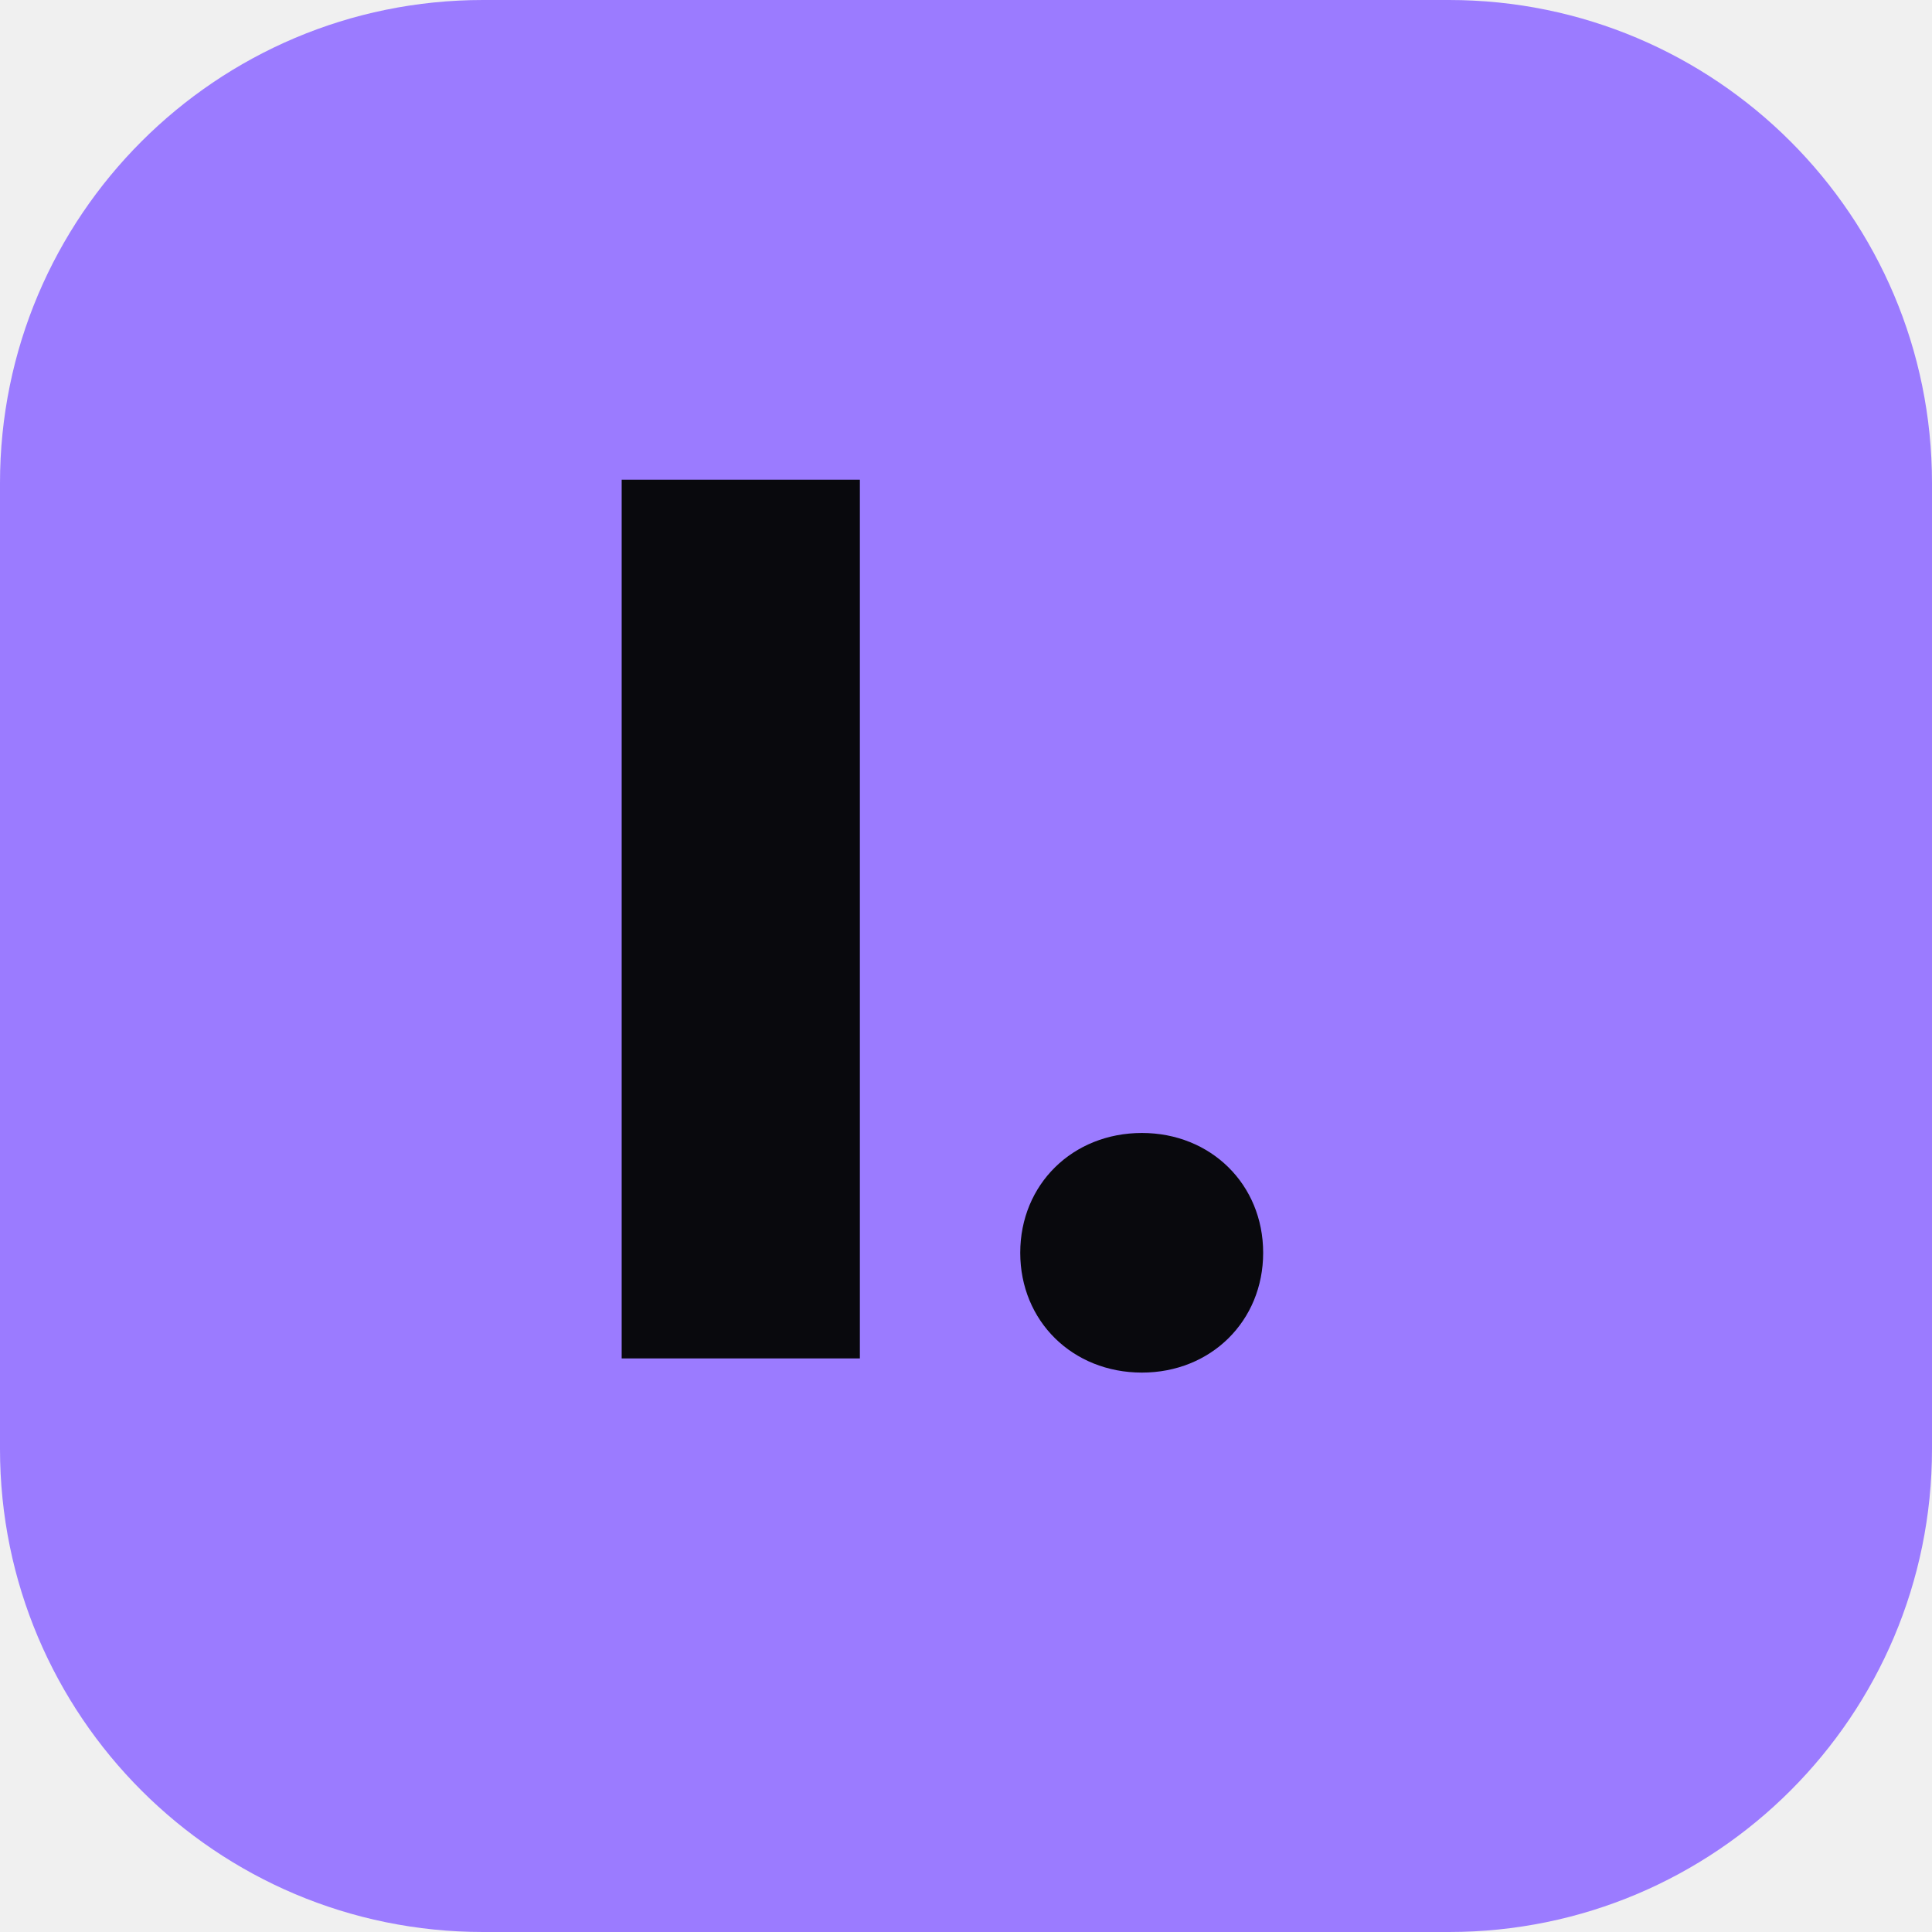
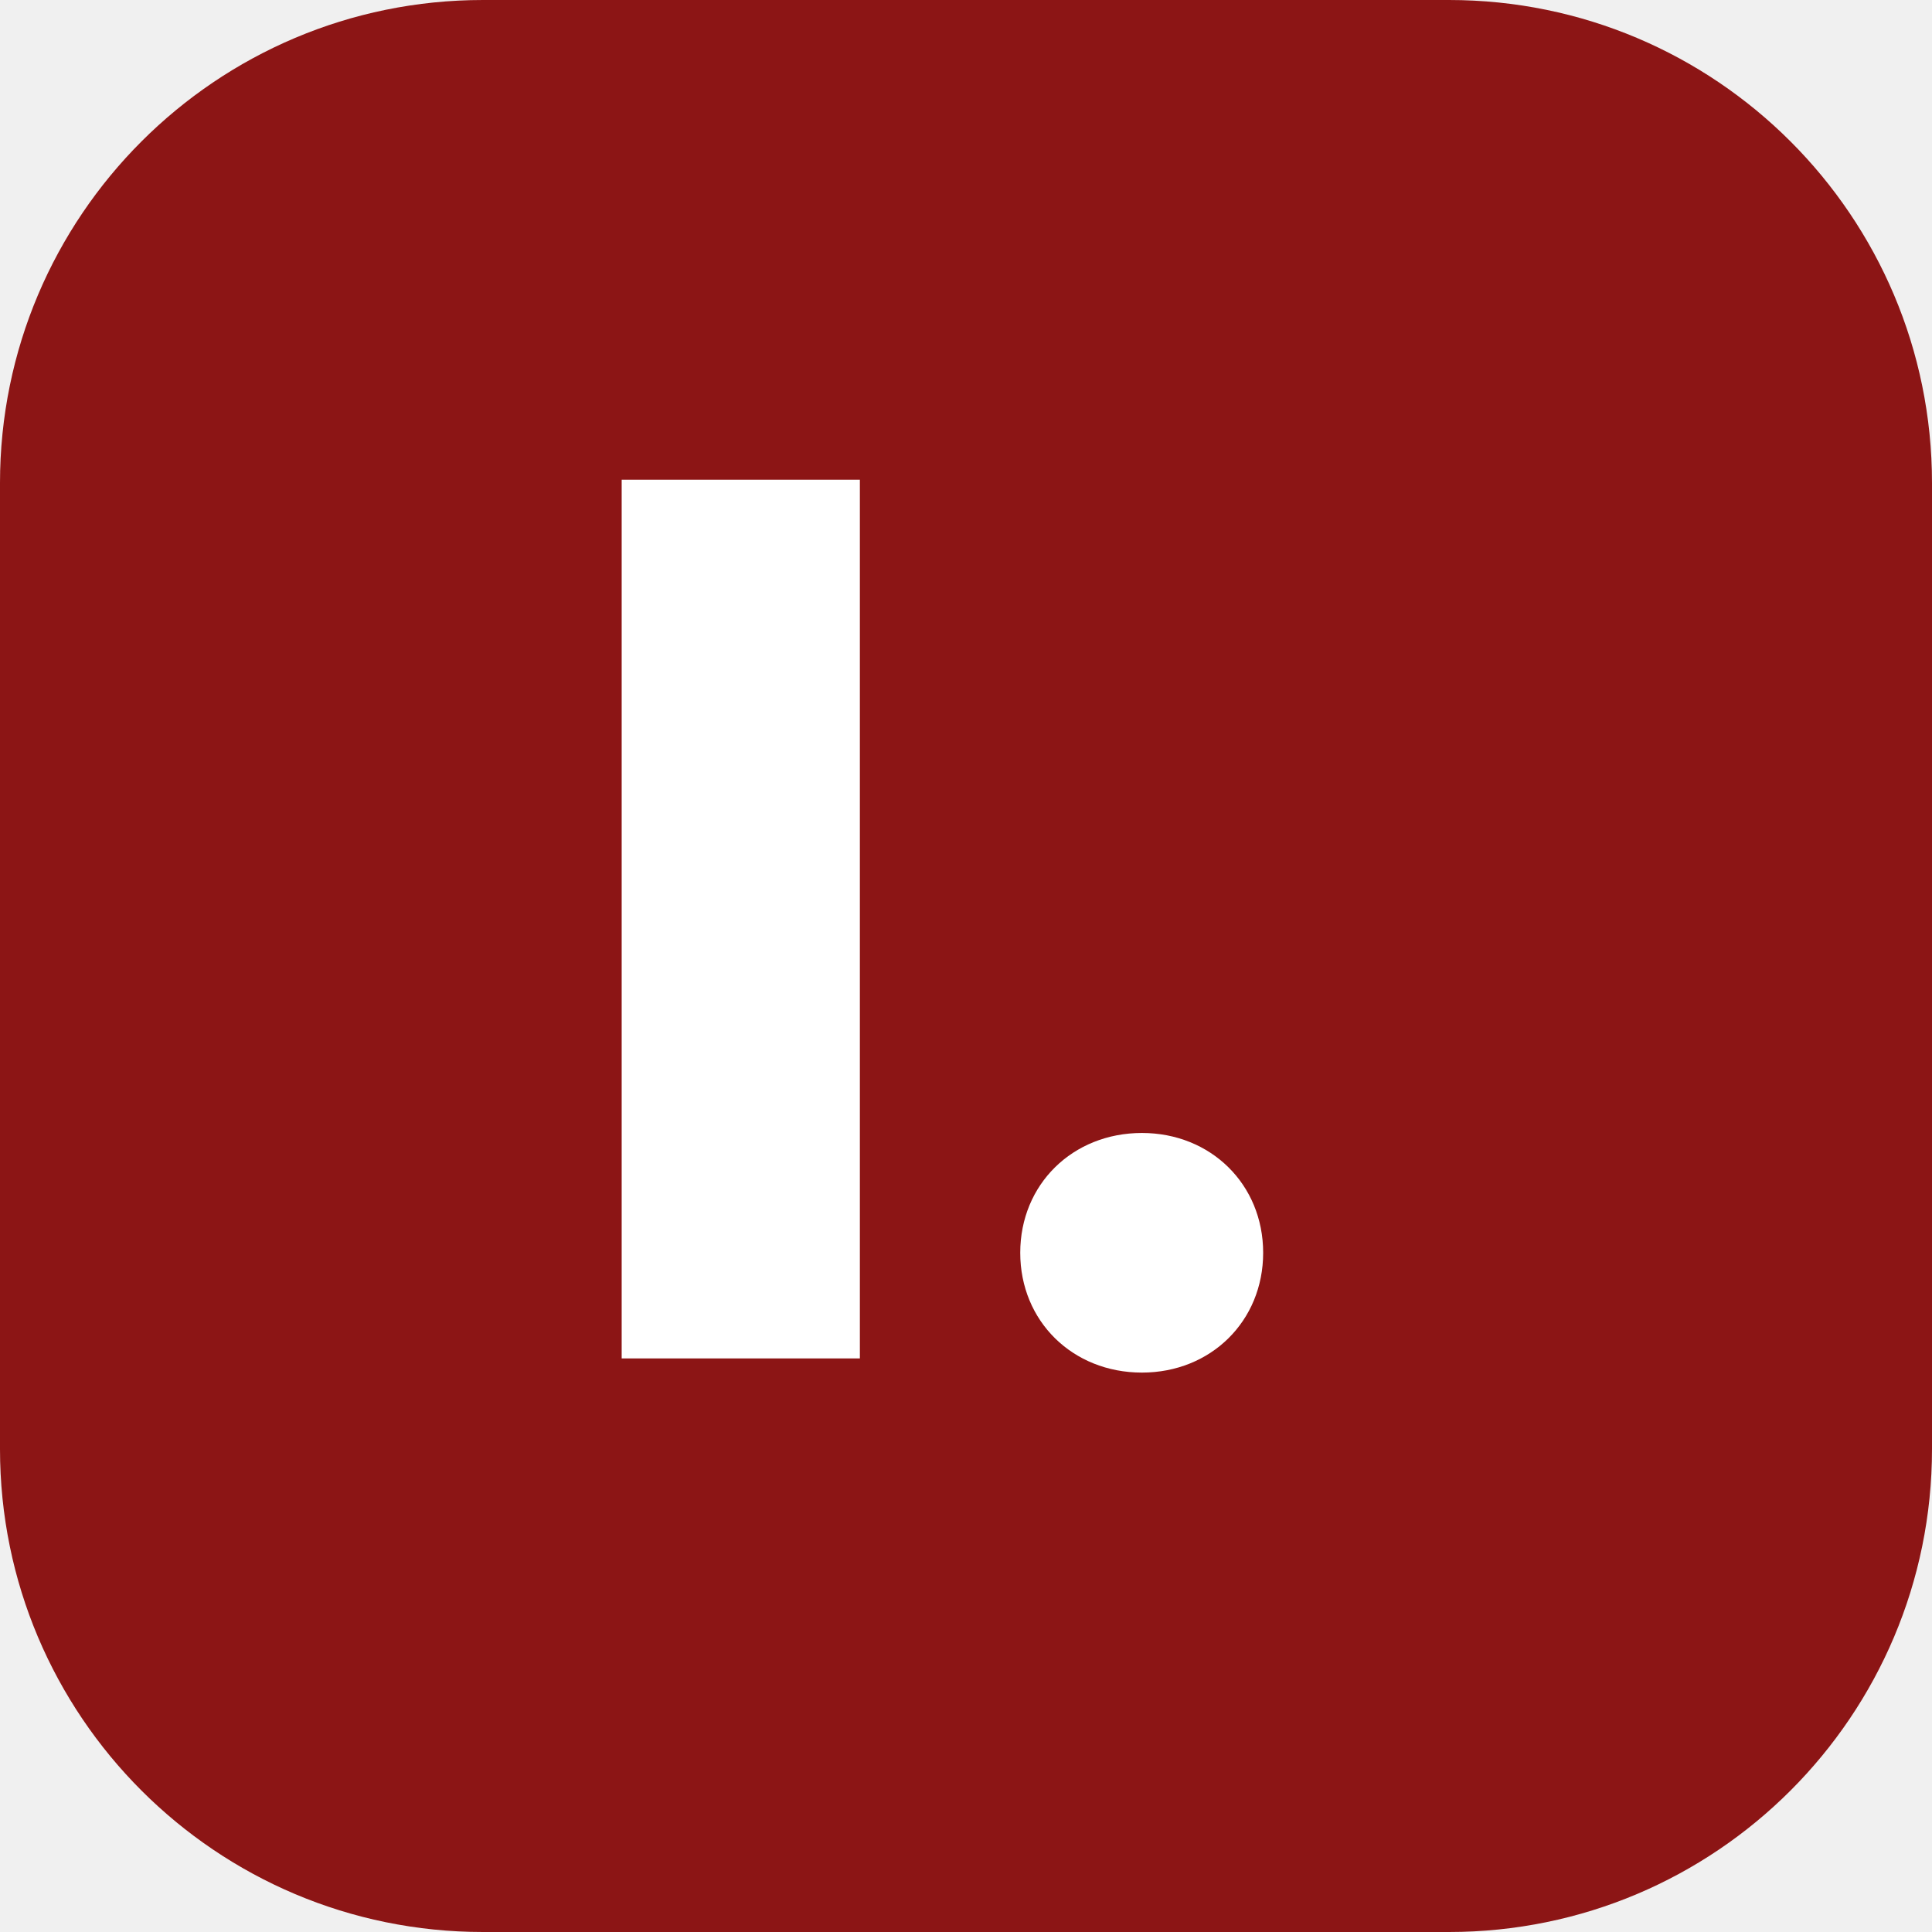
<svg xmlns="http://www.w3.org/2000/svg" viewBox="0 0 64 64">
-   <rect width="64" height="64" rx="16" fill="#9b7bff" />
-   <text x="32" y="45" text-anchor="middle" font-family="Inter,Arial,sans-serif" font-size="40" font-weight="900" fill="#09090d">I.</text>
+   <rect width="64" height="64" rx="16" fill="#8C1515" />
+   <text x="32" y="45" text-anchor="middle" font-family="Inter,Arial,sans-serif" font-size="40" font-weight="900" fill="#ffffff">I.</text>
</svg>
